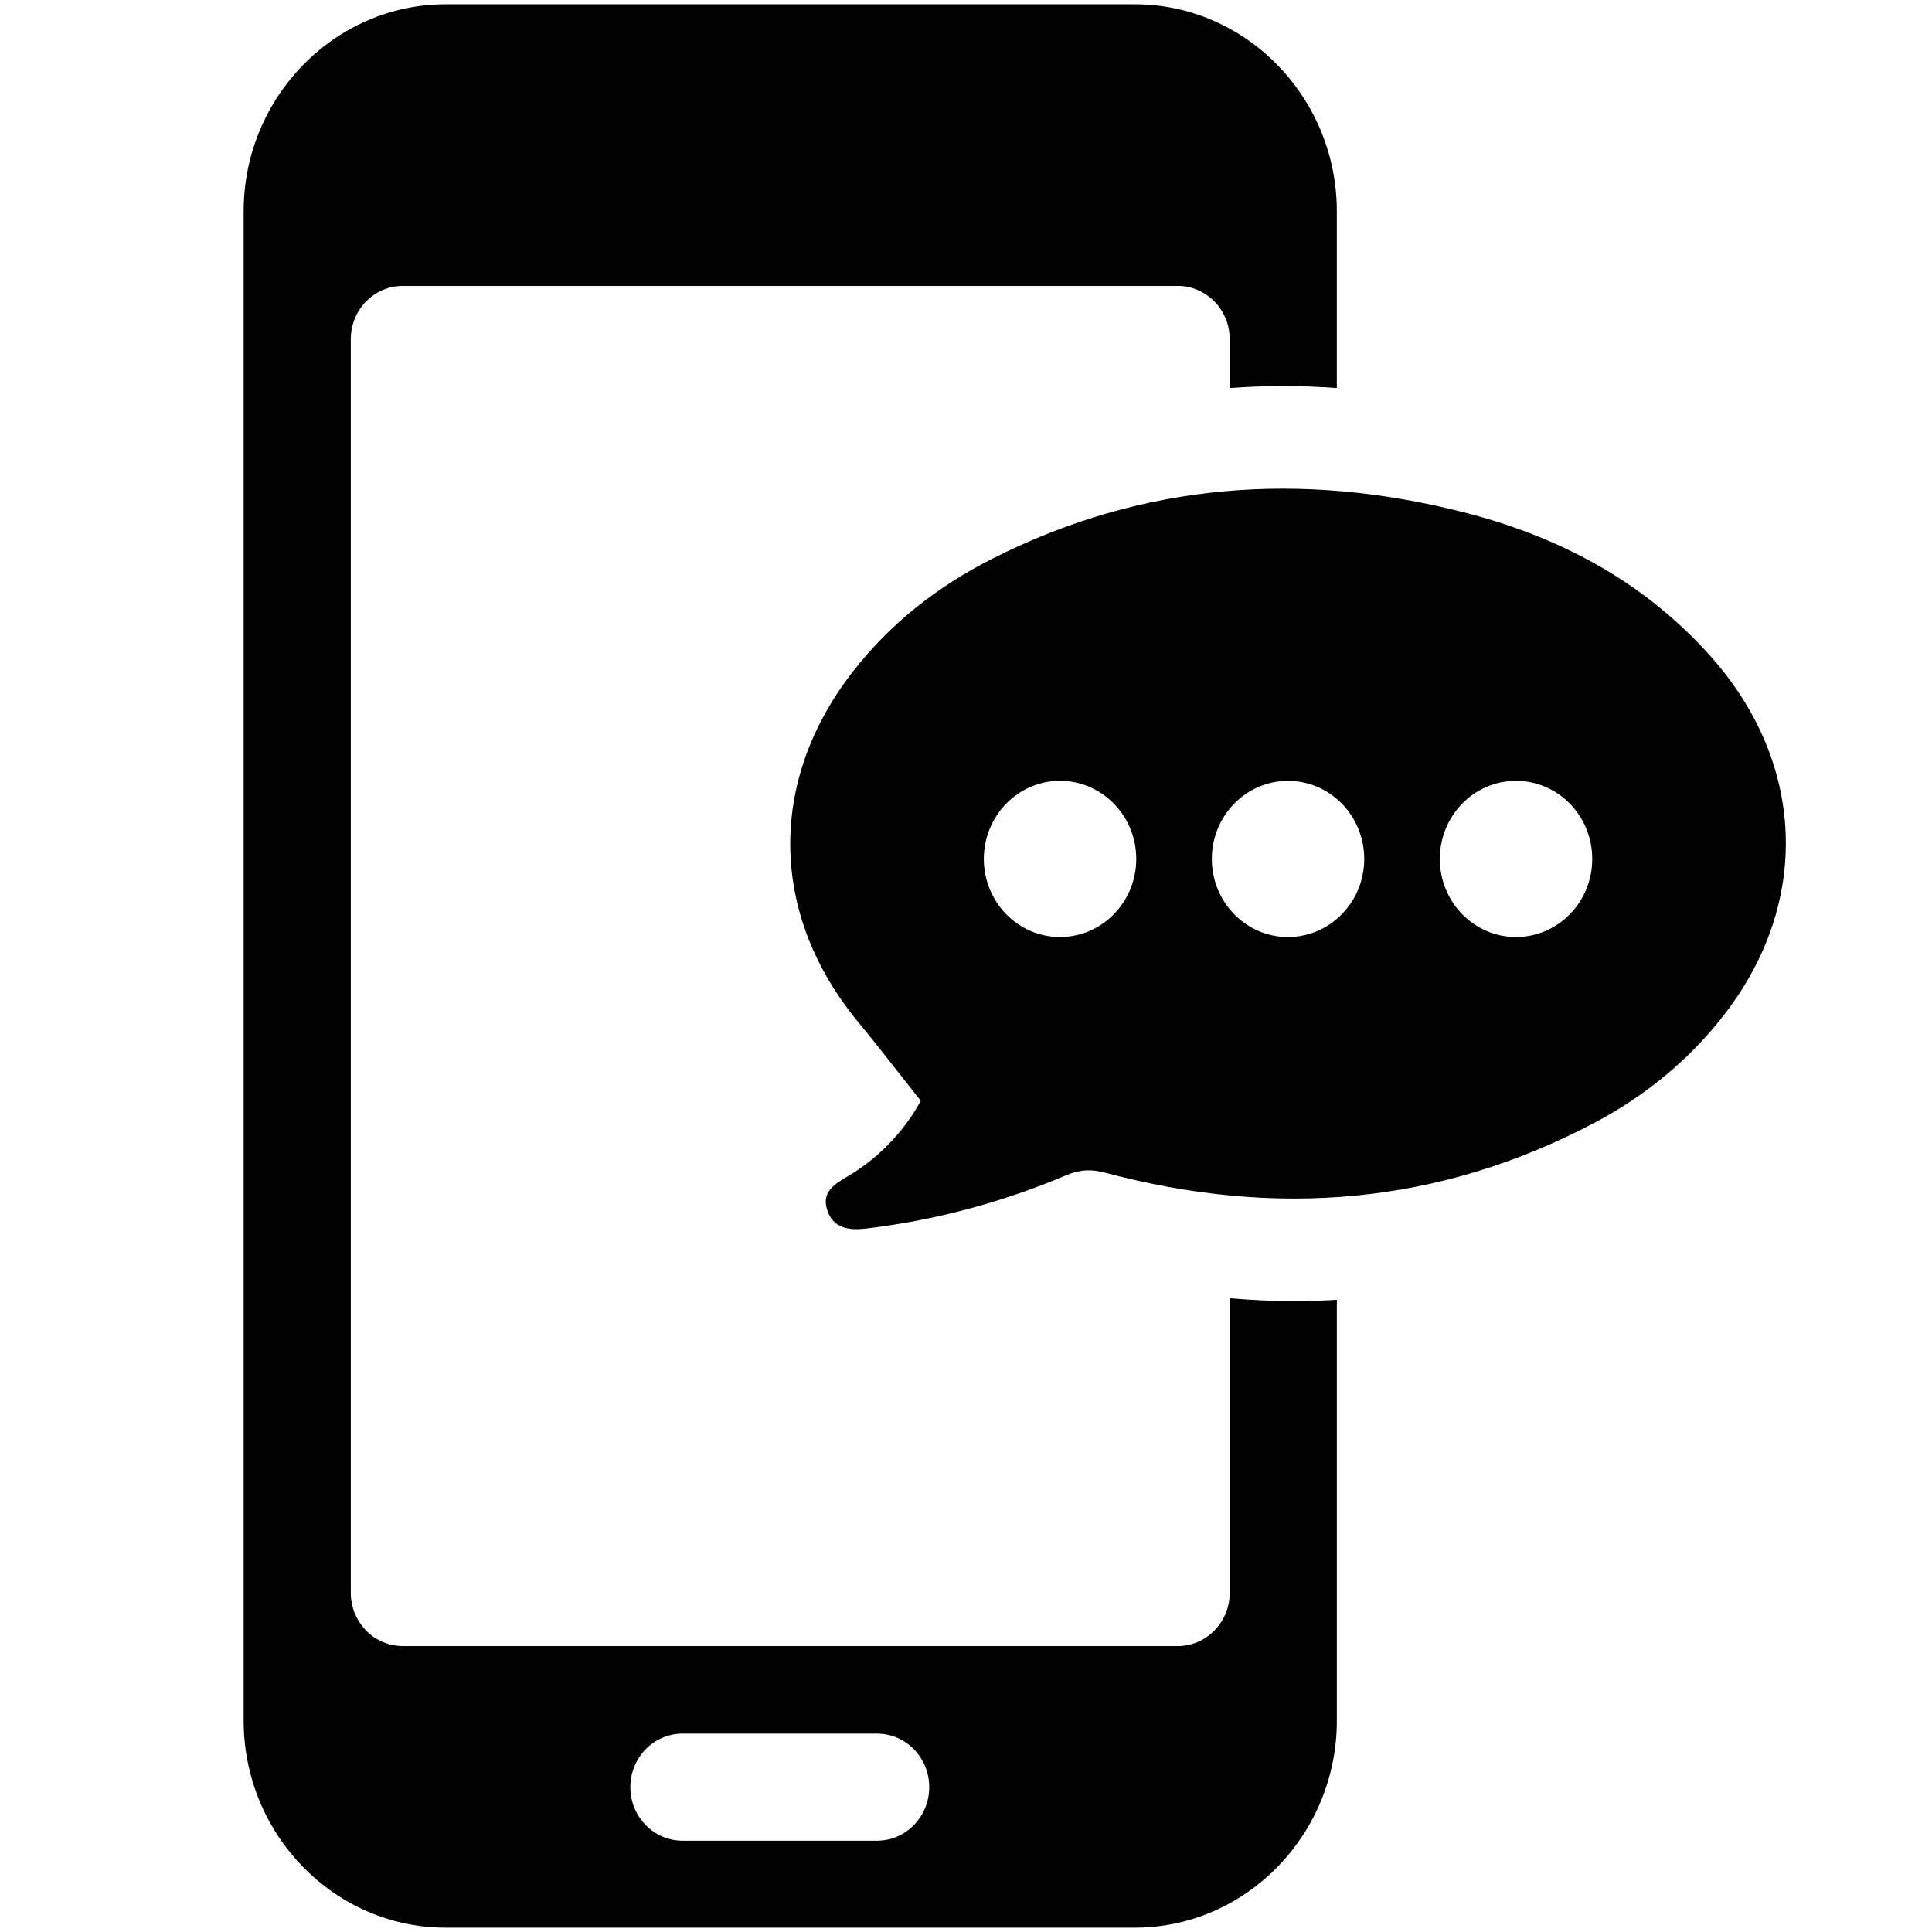
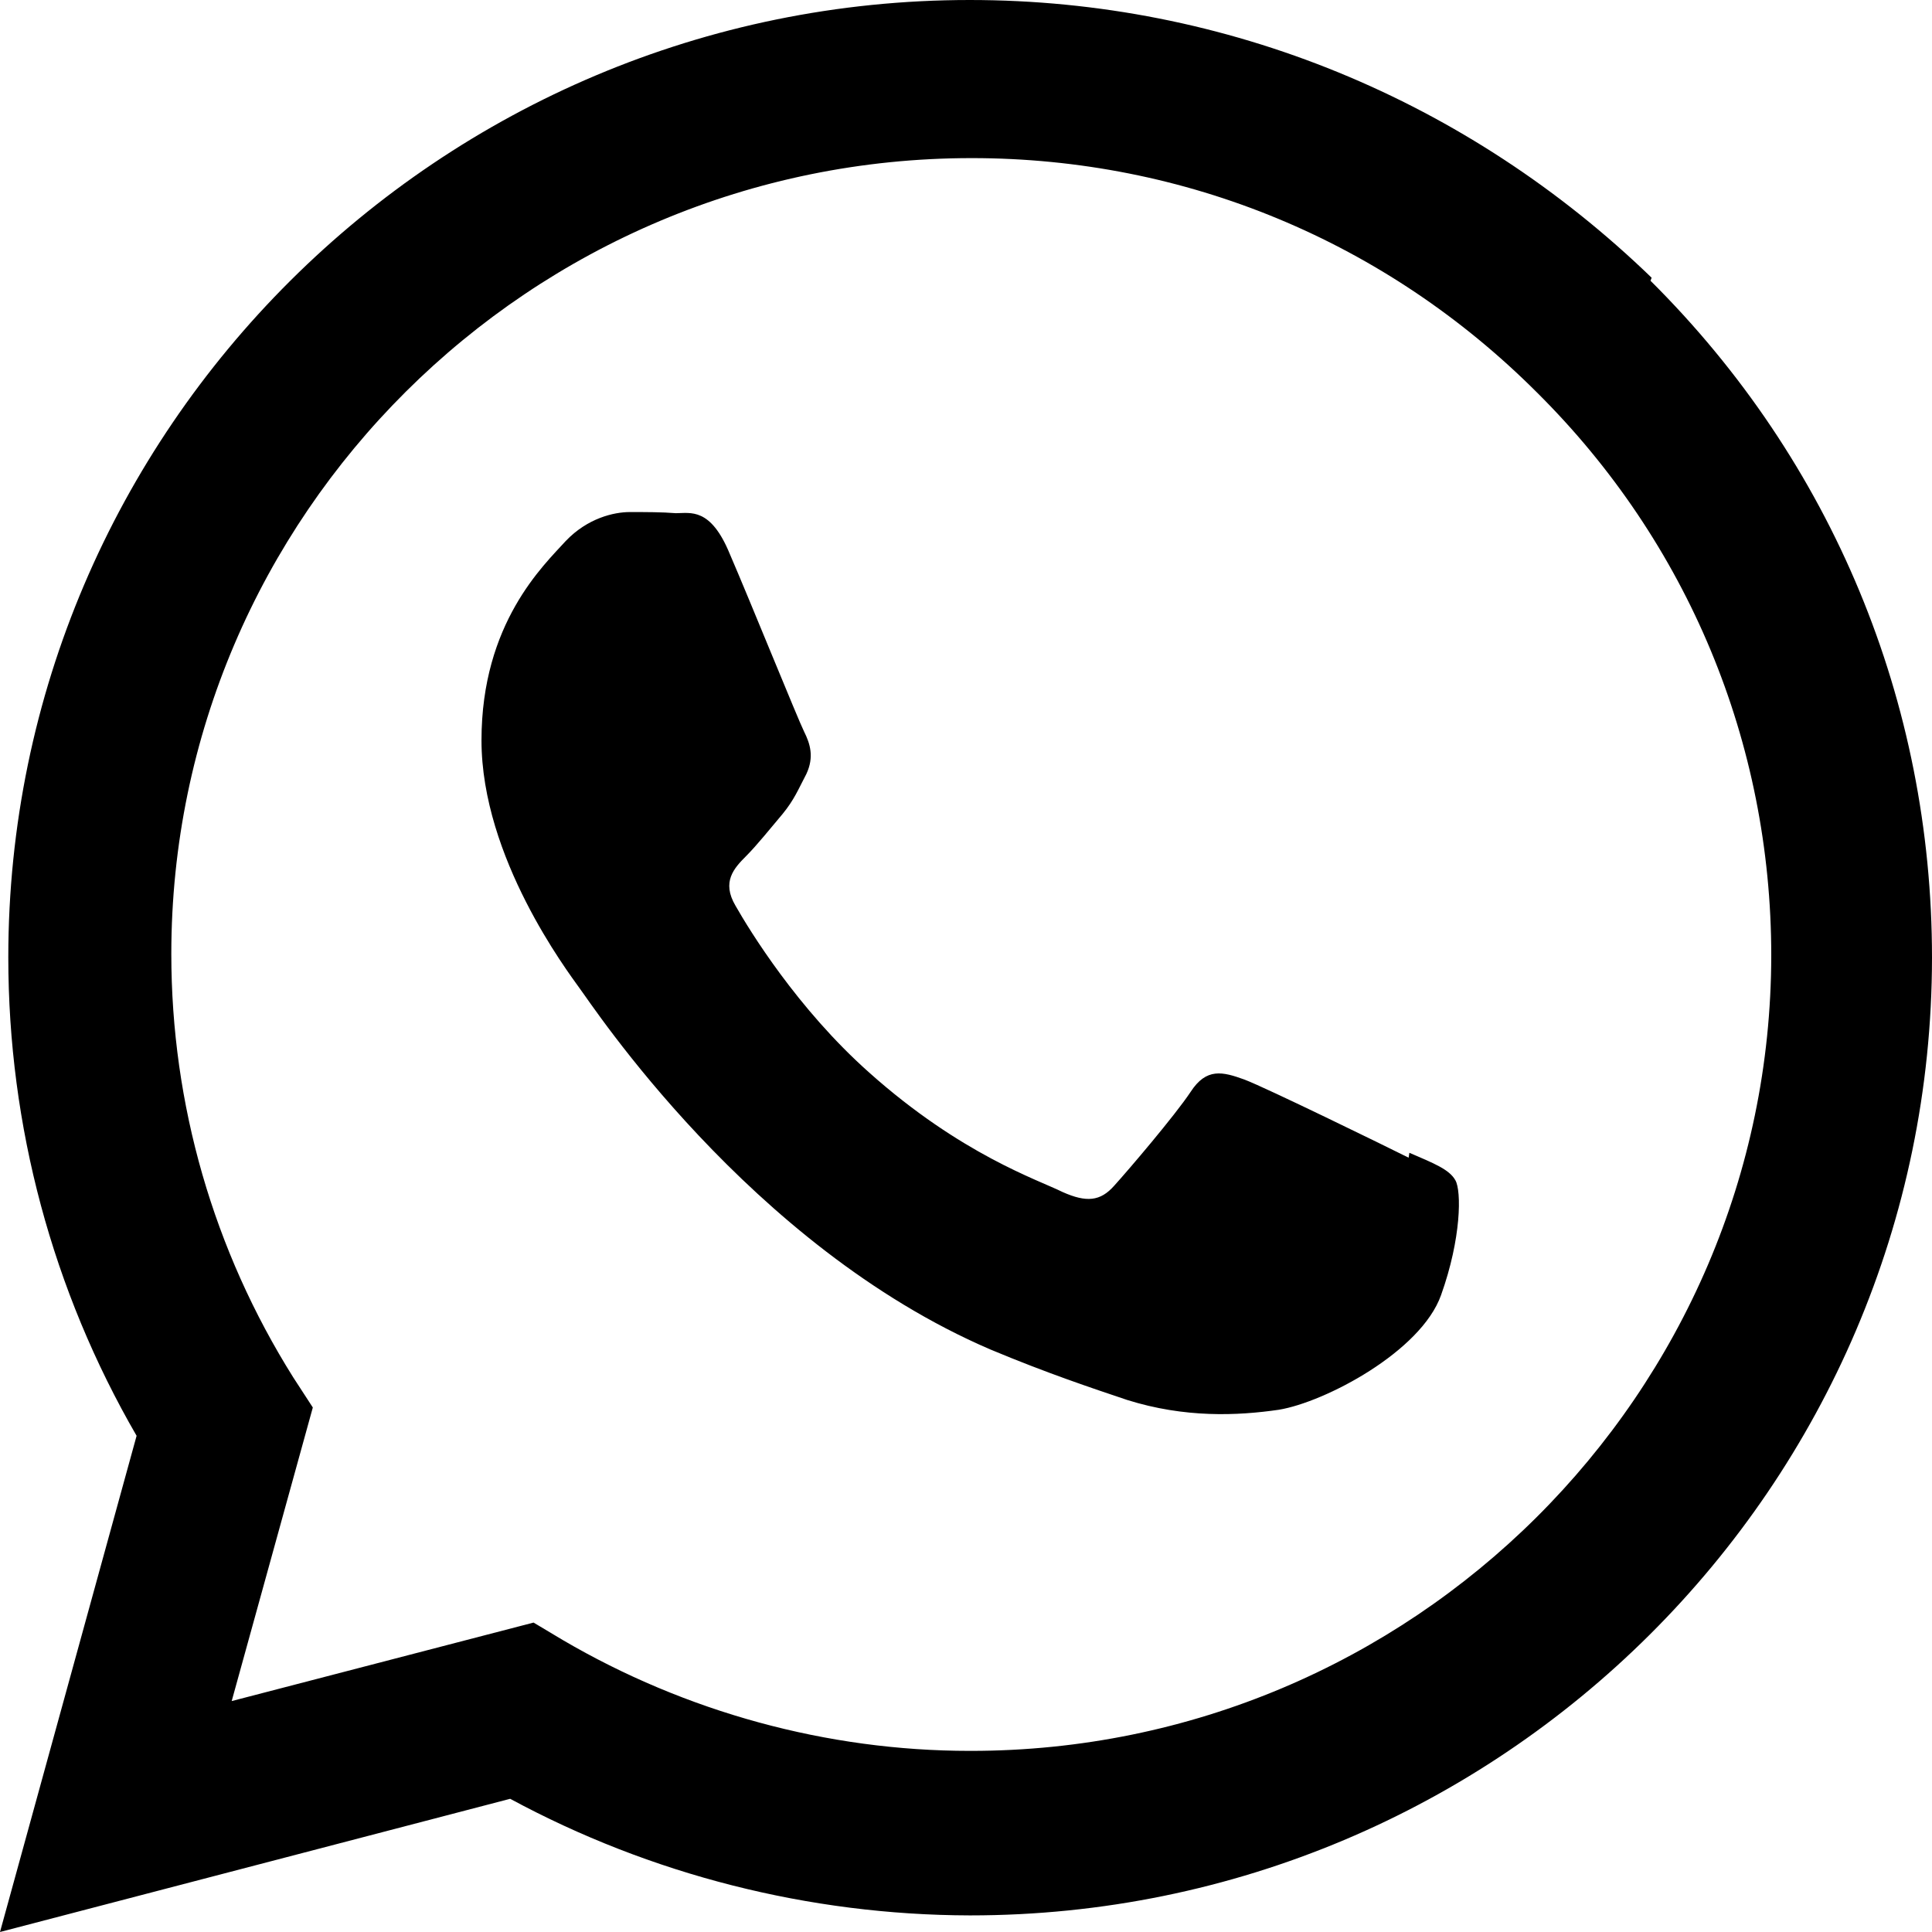
- <svg xmlns="http://www.w3.org/2000/svg" viewBox="0 0 100 100" width="100" height="100" fill="#000000">
-   <g style="" transform="matrix(1.205524, 0, 0, 1.23526, -7.753263, -11.76261)">
-     <path d="M59.229,63.922v12.348c0,1.224-1.001,2.226-2.226,2.226H23.719c-1.224,0-2.226-1.002-2.226-2.226V23.729   c0-1.224,1.002-2.226,2.226-2.226h33.284c1.224,0,2.226,1.002,2.226,2.226v2.053c0.754-0.053,1.512-0.083,2.273-0.083   c0.769,0,1.545,0.029,2.327,0.083v-7.41c0-4.768-3.902-8.67-8.67-8.67H25.563c-4.768,0-8.67,3.902-8.67,8.67v63.253   c0,4.768,3.901,8.67,8.67,8.67H55.16c4.768,0,8.67-3.902,8.67-8.67V63.987c-0.612,0.035-1.226,0.054-1.843,0.054   C61.077,64.041,60.156,63.998,59.229,63.922z M44.086,86.651h-8.347c-1.239,0-2.243-1.004-2.243-2.243s1.004-2.243,2.243-2.243   h8.347c1.239,0,2.243,1.004,2.243,2.243S45.324,86.651,44.086,86.651z M79.858,37.001c-2.884-3.147-6.529-5.011-10.613-6.021   c-6.947-1.718-13.716-1.249-20.196,1.947c-2.337,1.152-4.385,2.704-6.016,4.759c-3.652,4.599-3.55,10.174,0.242,14.657   c0.867,1.025,1.697,2.083,2.686,3.3c-0.538,1.019-1.603,2.286-3.102,3.152c-0.569,0.329-1.173,0.655-0.909,1.438   c0.256,0.758,0.933,0.851,1.63,0.772c2.994-0.342,5.884-1.104,8.665-2.251c0.578-0.238,1.073-0.241,1.656-0.089   c7.25,1.886,14.272,1.369,20.985-2.094c2.172-1.121,4.065-2.622,5.589-4.55C84.193,47.32,83.958,41.475,79.858,37.001z    M51.945,48.785c-1.807,0-3.272-1.465-3.272-3.272c0-1.807,1.465-3.272,3.272-3.272c1.807,0,3.272,1.465,3.272,3.272   C55.218,47.32,53.752,48.785,51.945,48.785z M64.859,46.486c-0.032,0.102-0.069,0.203-0.11,0.301   c-0.497,1.174-1.66,1.999-3.015,1.999c-1.807,0-3.272-1.465-3.272-3.272c0-1.807,1.465-3.272,3.272-3.272   c1.807,0,3.272,1.465,3.272,3.272C65.007,45.852,64.955,46.178,64.859,46.486z M71.523,48.785c-1.807,0-3.272-1.465-3.272-3.272   c0-1.807,1.465-3.272,3.272-3.272c1.807,0,3.272,1.465,3.272,3.272C74.796,47.32,73.33,48.785,71.523,48.785z" />
+ <svg xmlns="http://www.w3.org/2000/svg" version="1.1" id="Layer_1" x="0px" y="0px" viewBox="0 0 512 512" style="enable-background:new 0 0 512 512;" xml:space="preserve">
+   <g>
+     <path d="M373.3,306.8c-6.4-3.2-37.7-18.5-43.5-20.7c-5.8-2.1-10.1-3.2-14.3,3.3c-4.2,6.3-16.4,20.6-20.2,24.8   c-3.7,4.2-7.4,4.5-13.7,1.7c-6.4-3.2-26.9-9.9-51.3-31.7c-19-16.9-31.7-37.7-35.4-44.2c-3.7-6.3-0.4-9.9,2.8-13.1   c2.9-2.9,6.4-7.3,9.7-11.2c3.1-3.8,4.1-6.4,6.3-10.6c2.1-4.5,1-8-0.6-11.2c-1.6-3.2-14.3-34.6-19.7-47.1   c-5.1-12.4-10.4-10.8-14.3-10.8c-3.7-0.3-7.9-0.3-12.2-0.3c-4.2,0-11.2,1.6-17,7.7c-5.8,6.4-22.3,21.7-22.3,52.8   c0,31.1,22.8,61.2,26,65.7c3.2,4.2,44.9,68.2,108.8,95.7c15.3,6.4,27.1,10.3,36.3,13.4c15.3,4.8,29.2,4.2,40.2,2.6   c12.2-2,37.7-15.4,43-30.4c5.4-15.1,5.4-27.6,3.8-30.4c-1.6-2.9-5.7-4.5-12.2-7.3L373.3,306.8z M257.3,464H257   c-37.8,0-75.3-10.3-107.9-29.4l-7.7-4.6l-80,20.8L82.9,373l-5.2-8c-21.1-33.6-32.3-72.3-32.3-112.2c0-116.2,95.1-210.9,212.1-210.9   c56.7,0,109.8,22.1,149.8,62.1c40,39.7,62.1,92.8,62.1,149.2C469.3,369.3,374.2,464,257.3,464L257.3,464z M437.7,73.6   C389.1,26.6,325.1,0,257,0C116.6,0,2.2,113.8,2.2,253.7c0,44.7,11.7,88.3,34,126.8L0,512l135.2-35.3   c37.2,20.1,79.2,30.8,121.8,30.9h0.1c140.5,0,254.8-113.8,254.9-253.8c0-67.7-26.4-131.5-74.6-179.4L437.7,73.6z" />
  </g>
</svg>
